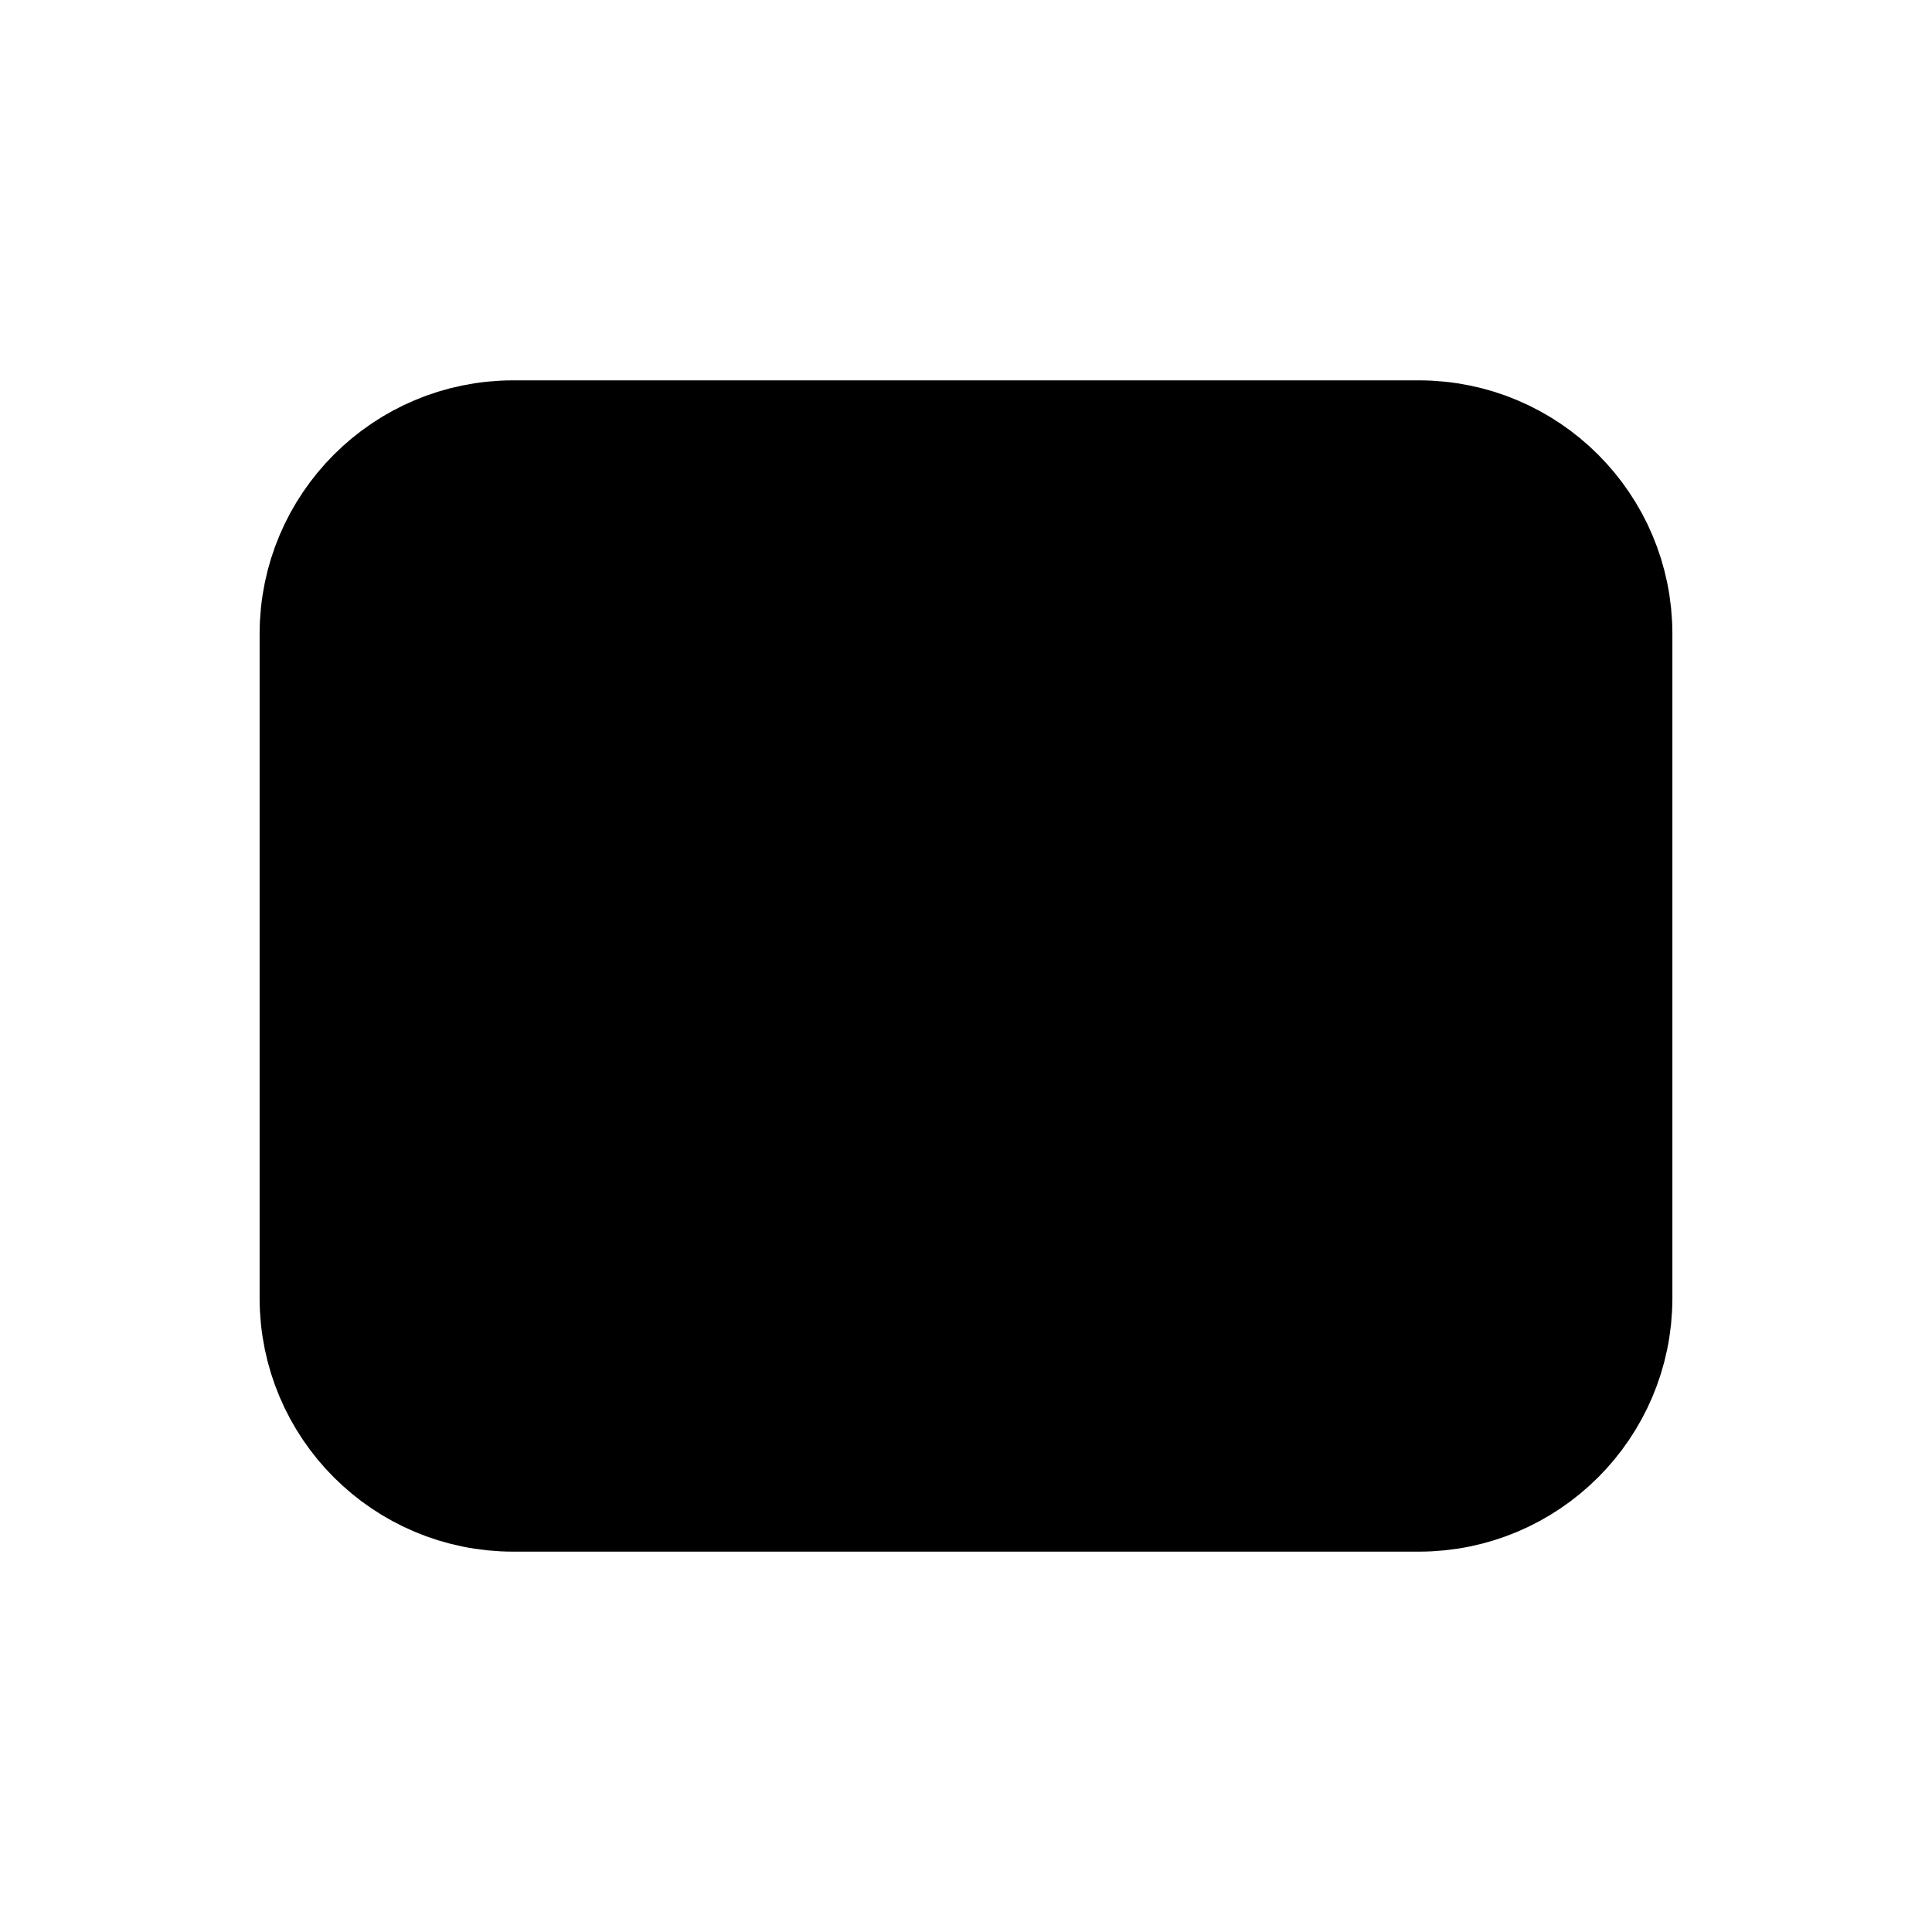
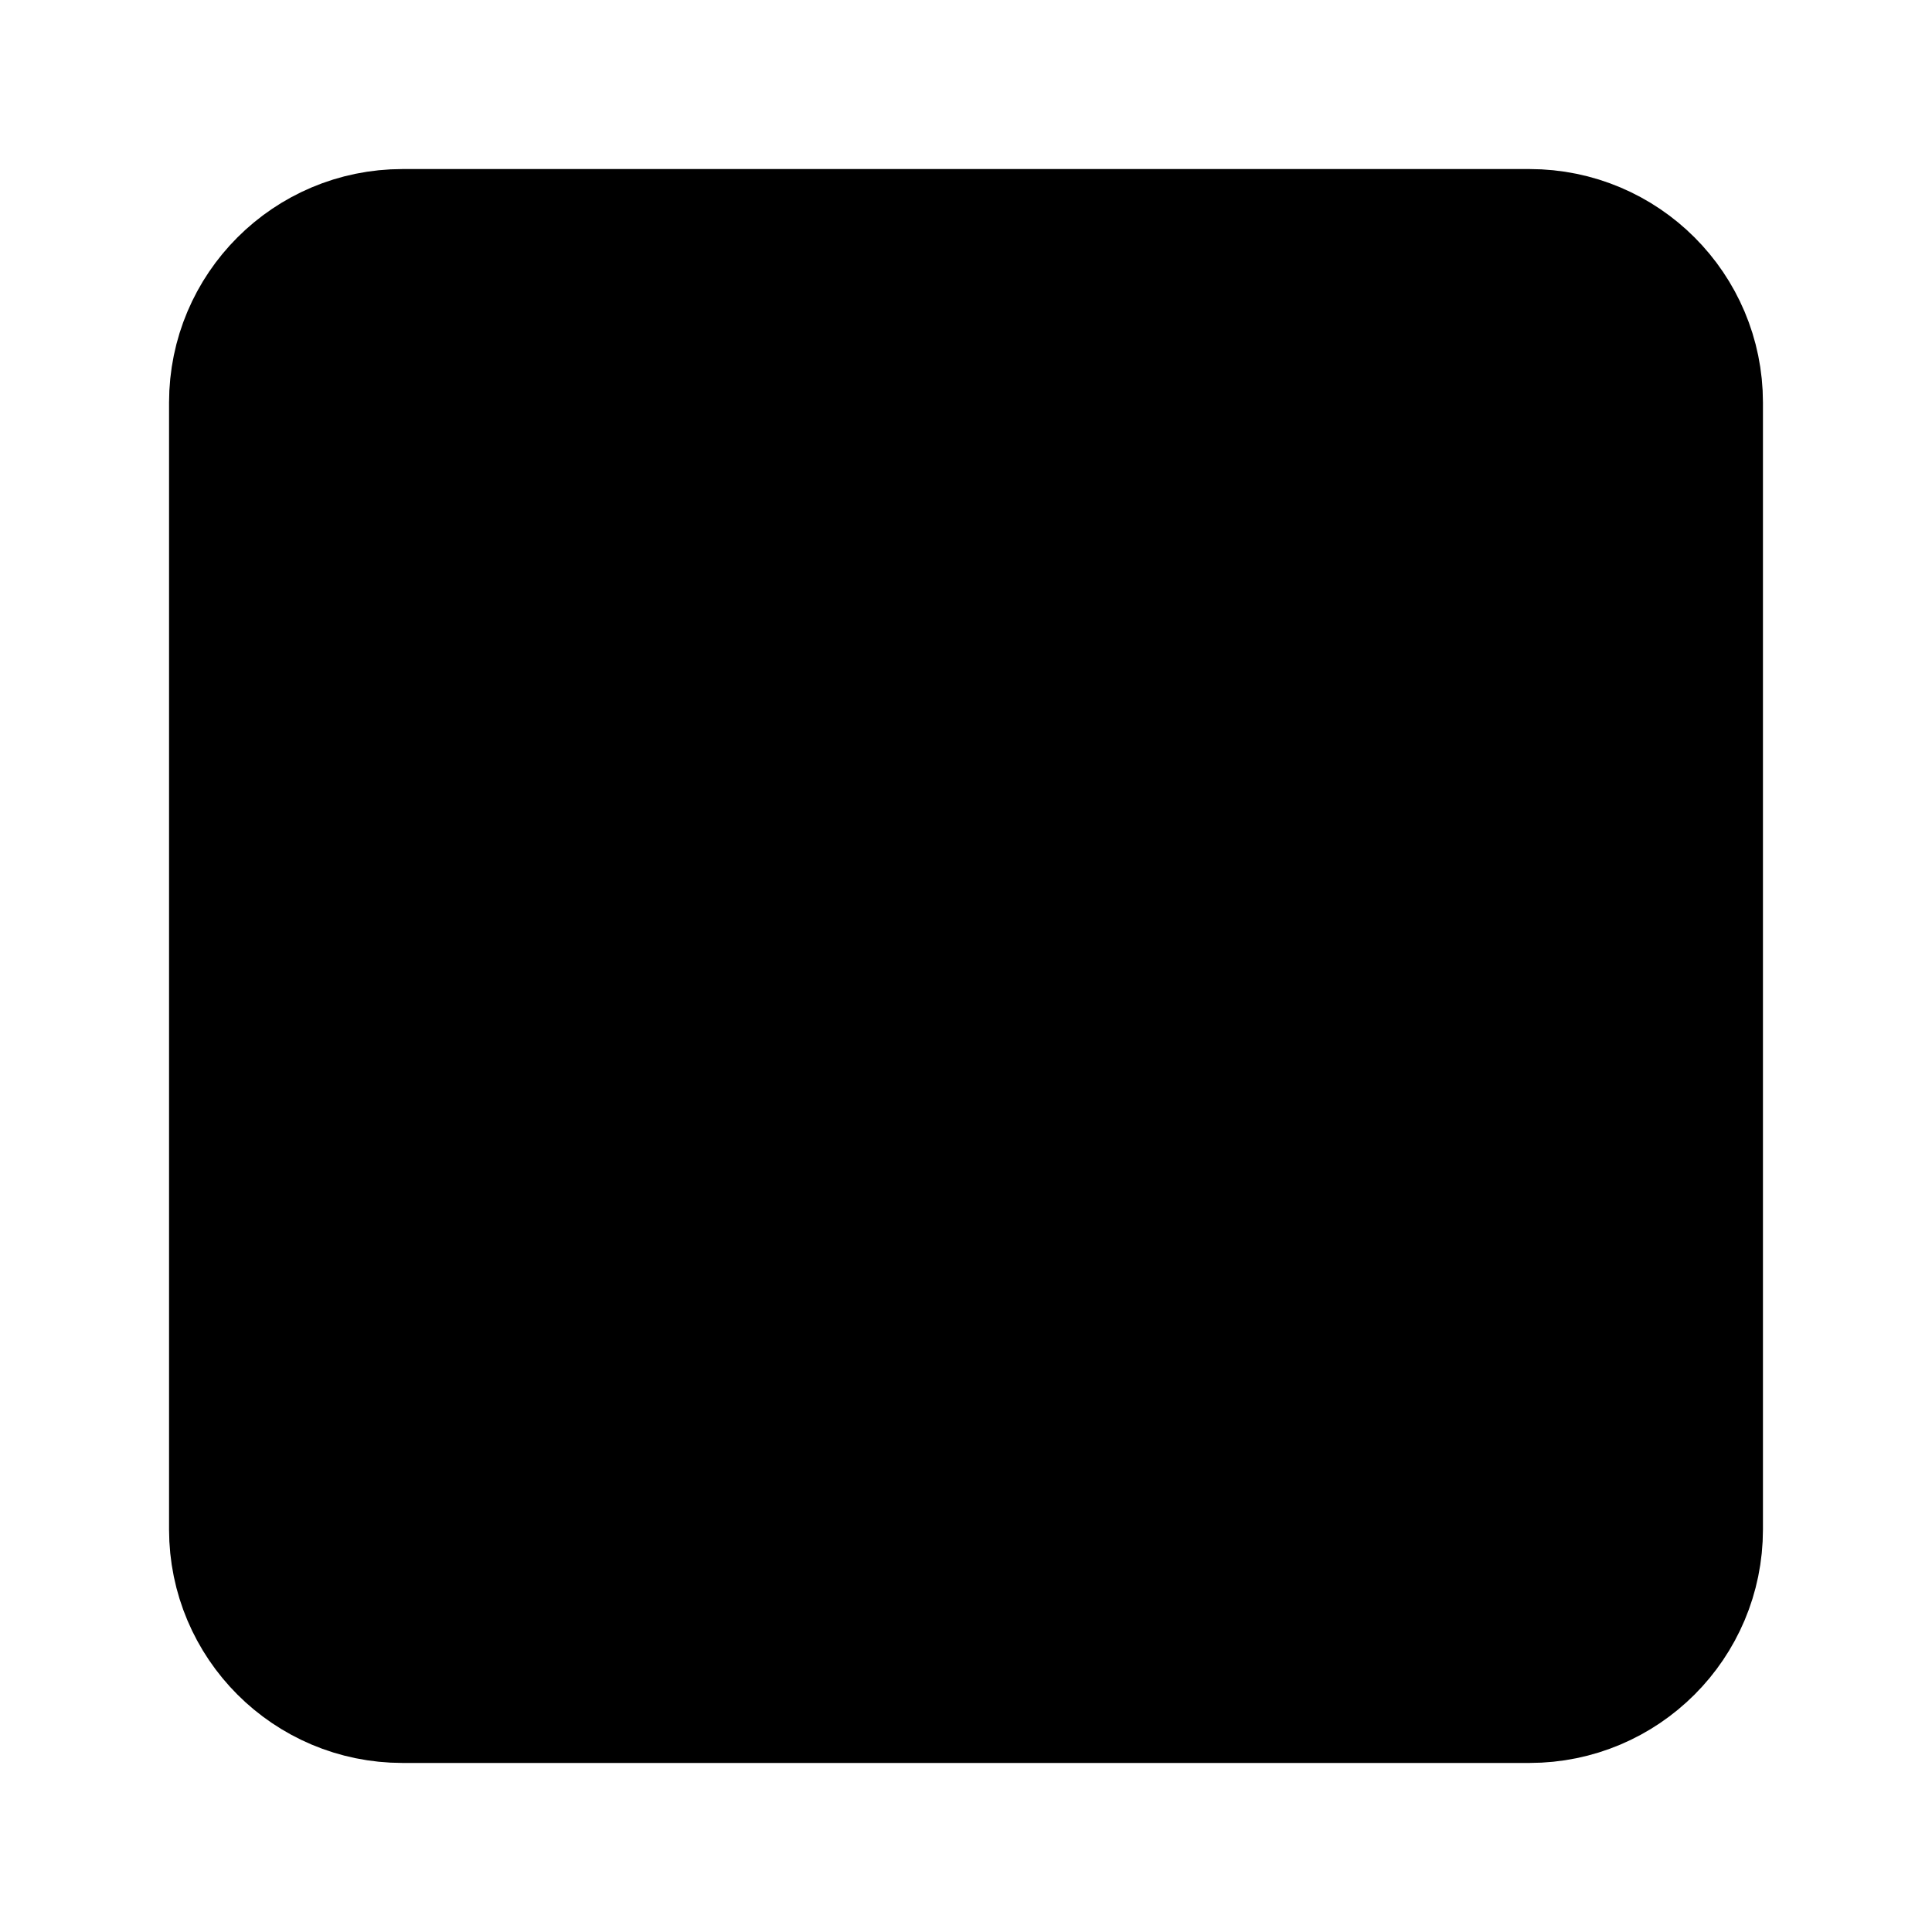
- <svg xmlns="http://www.w3.org/2000/svg" width="16" height="16" viewBox="0 0 16 16" fill="none">
-   <rect x="2.75" y="3.75" width="10.5" height="8.5" rx="1.5" fill="black" stroke="black" stroke-width="1.2" stroke-linejoin="round" />
+ <svg xmlns="http://www.w3.org/2000/svg" width="16" height="16" viewBox="0 0 24 24" fill="black" stroke="black" stroke-width="1.8" stroke-linecap="round" stroke-linejoin="round">
+   <rect width="18" height="18" x="3" y="3" rx="2" />
</svg>
